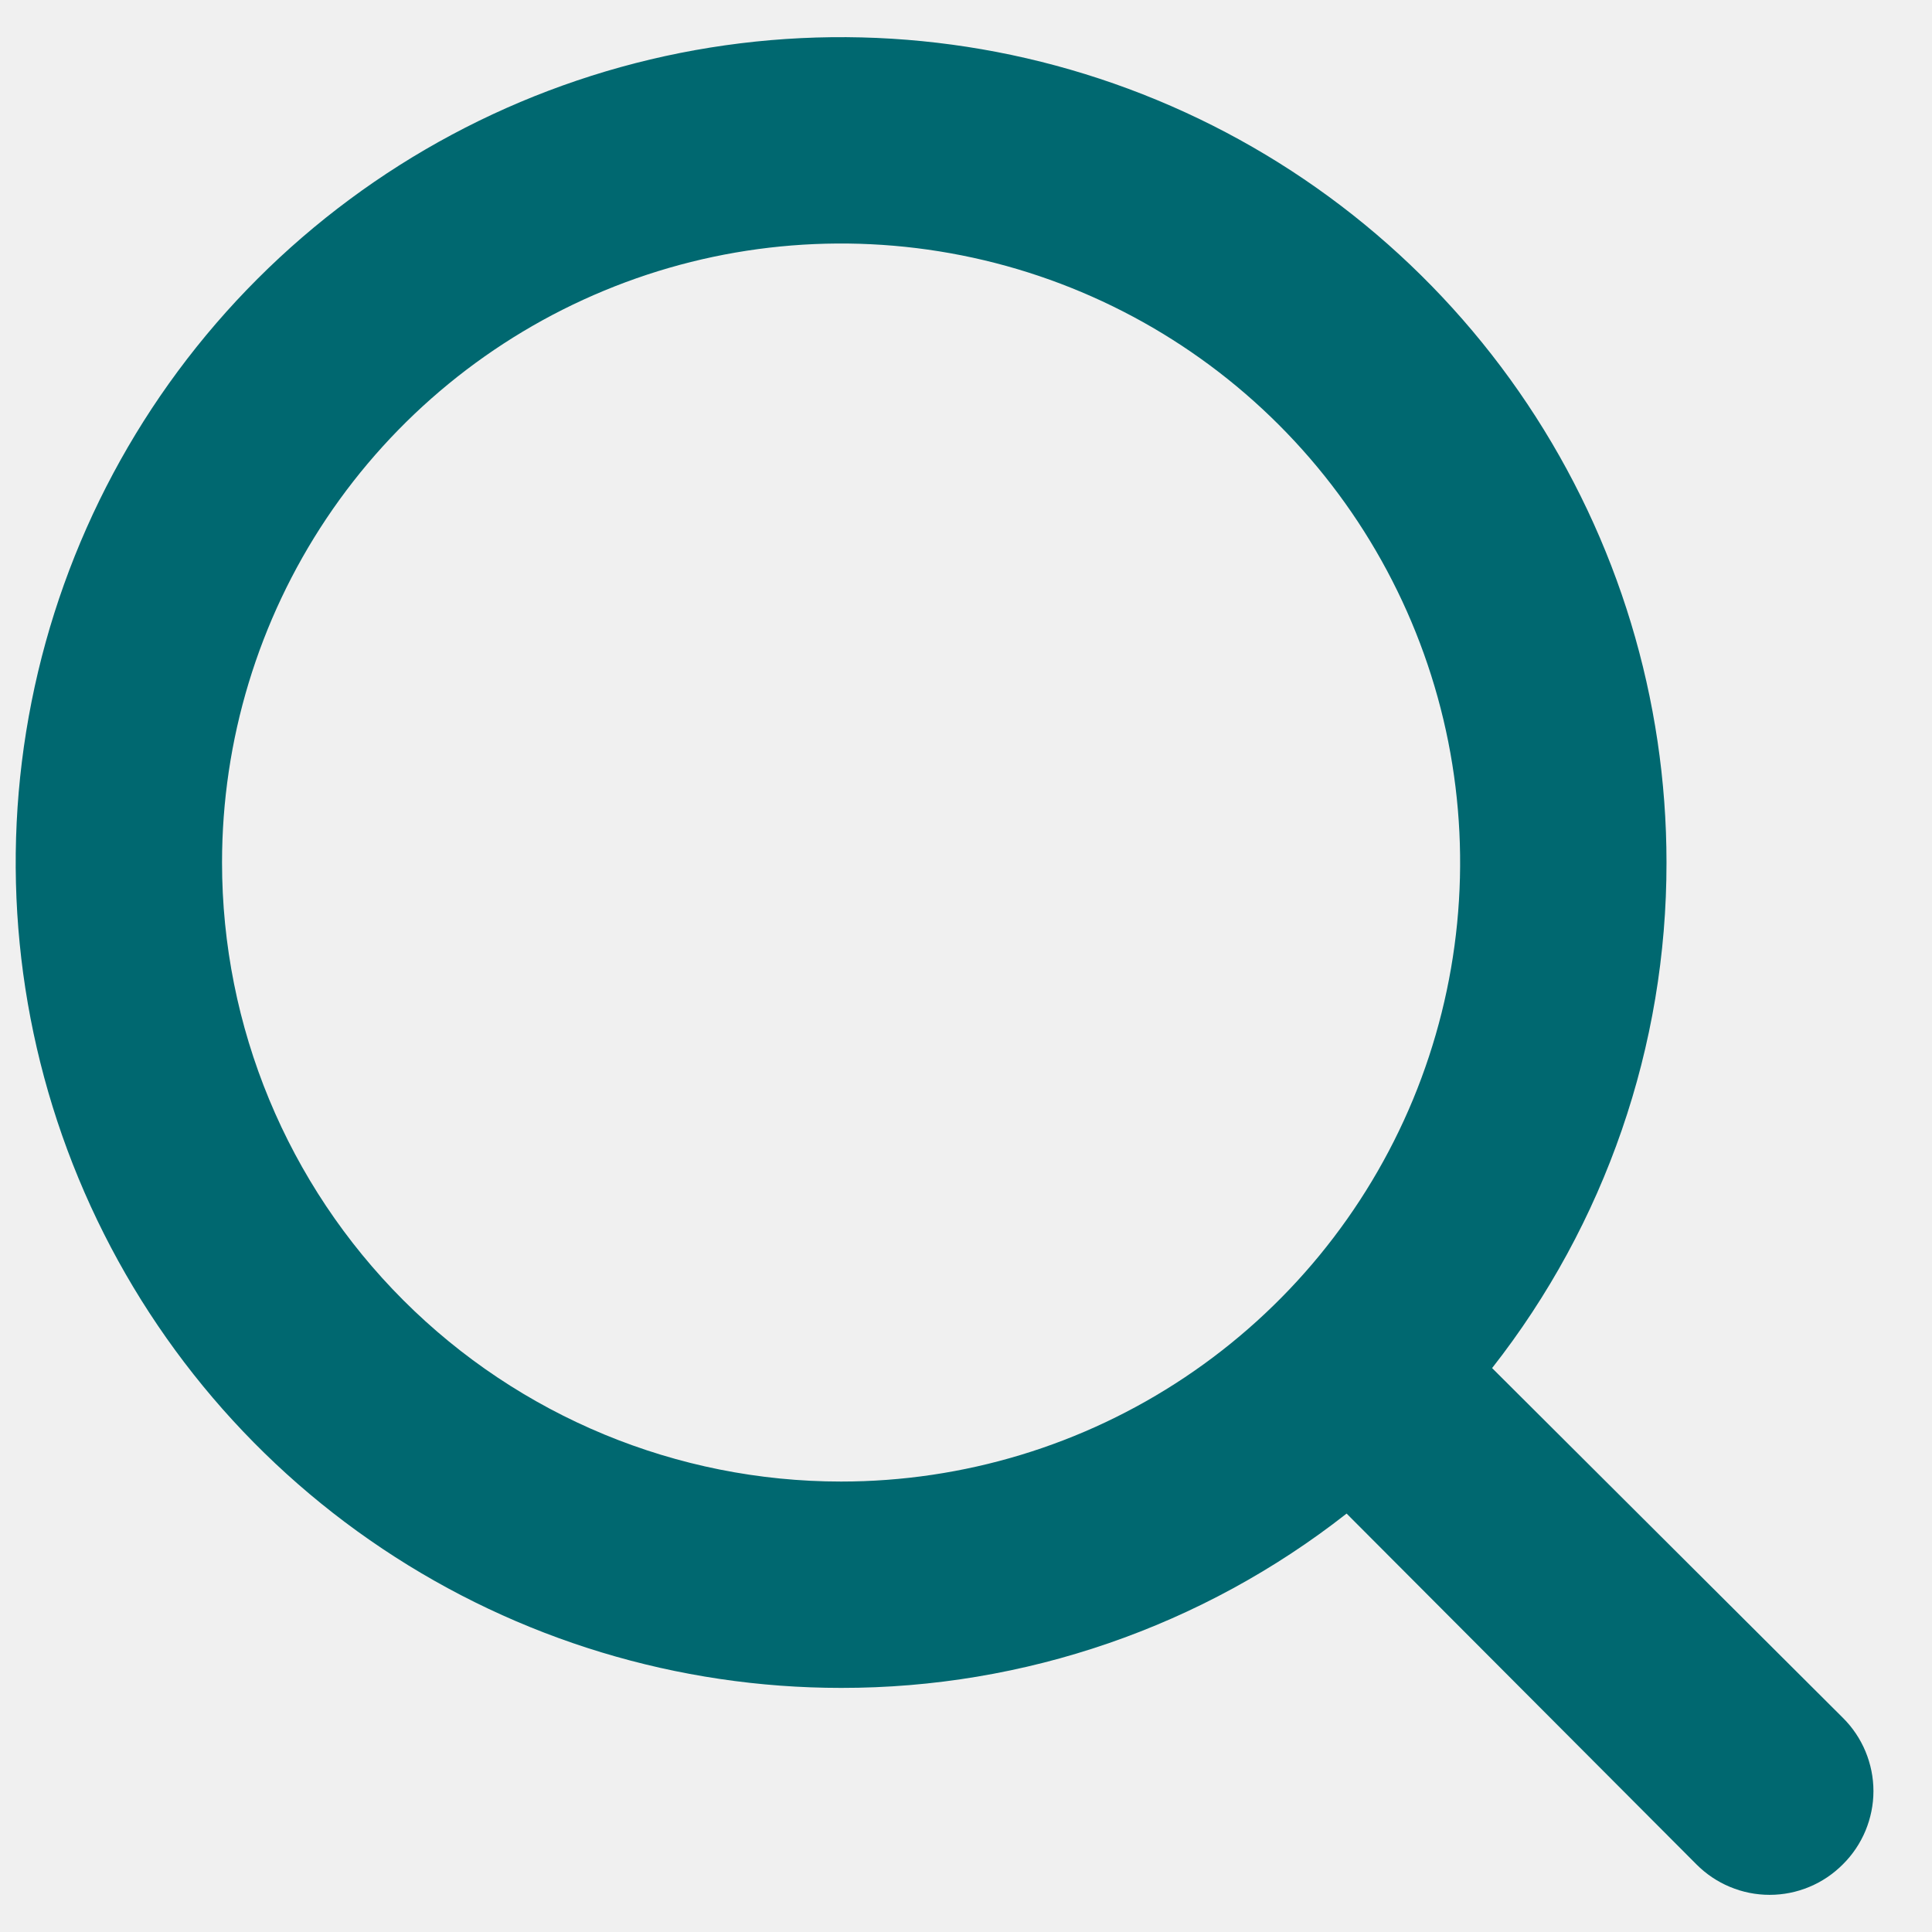
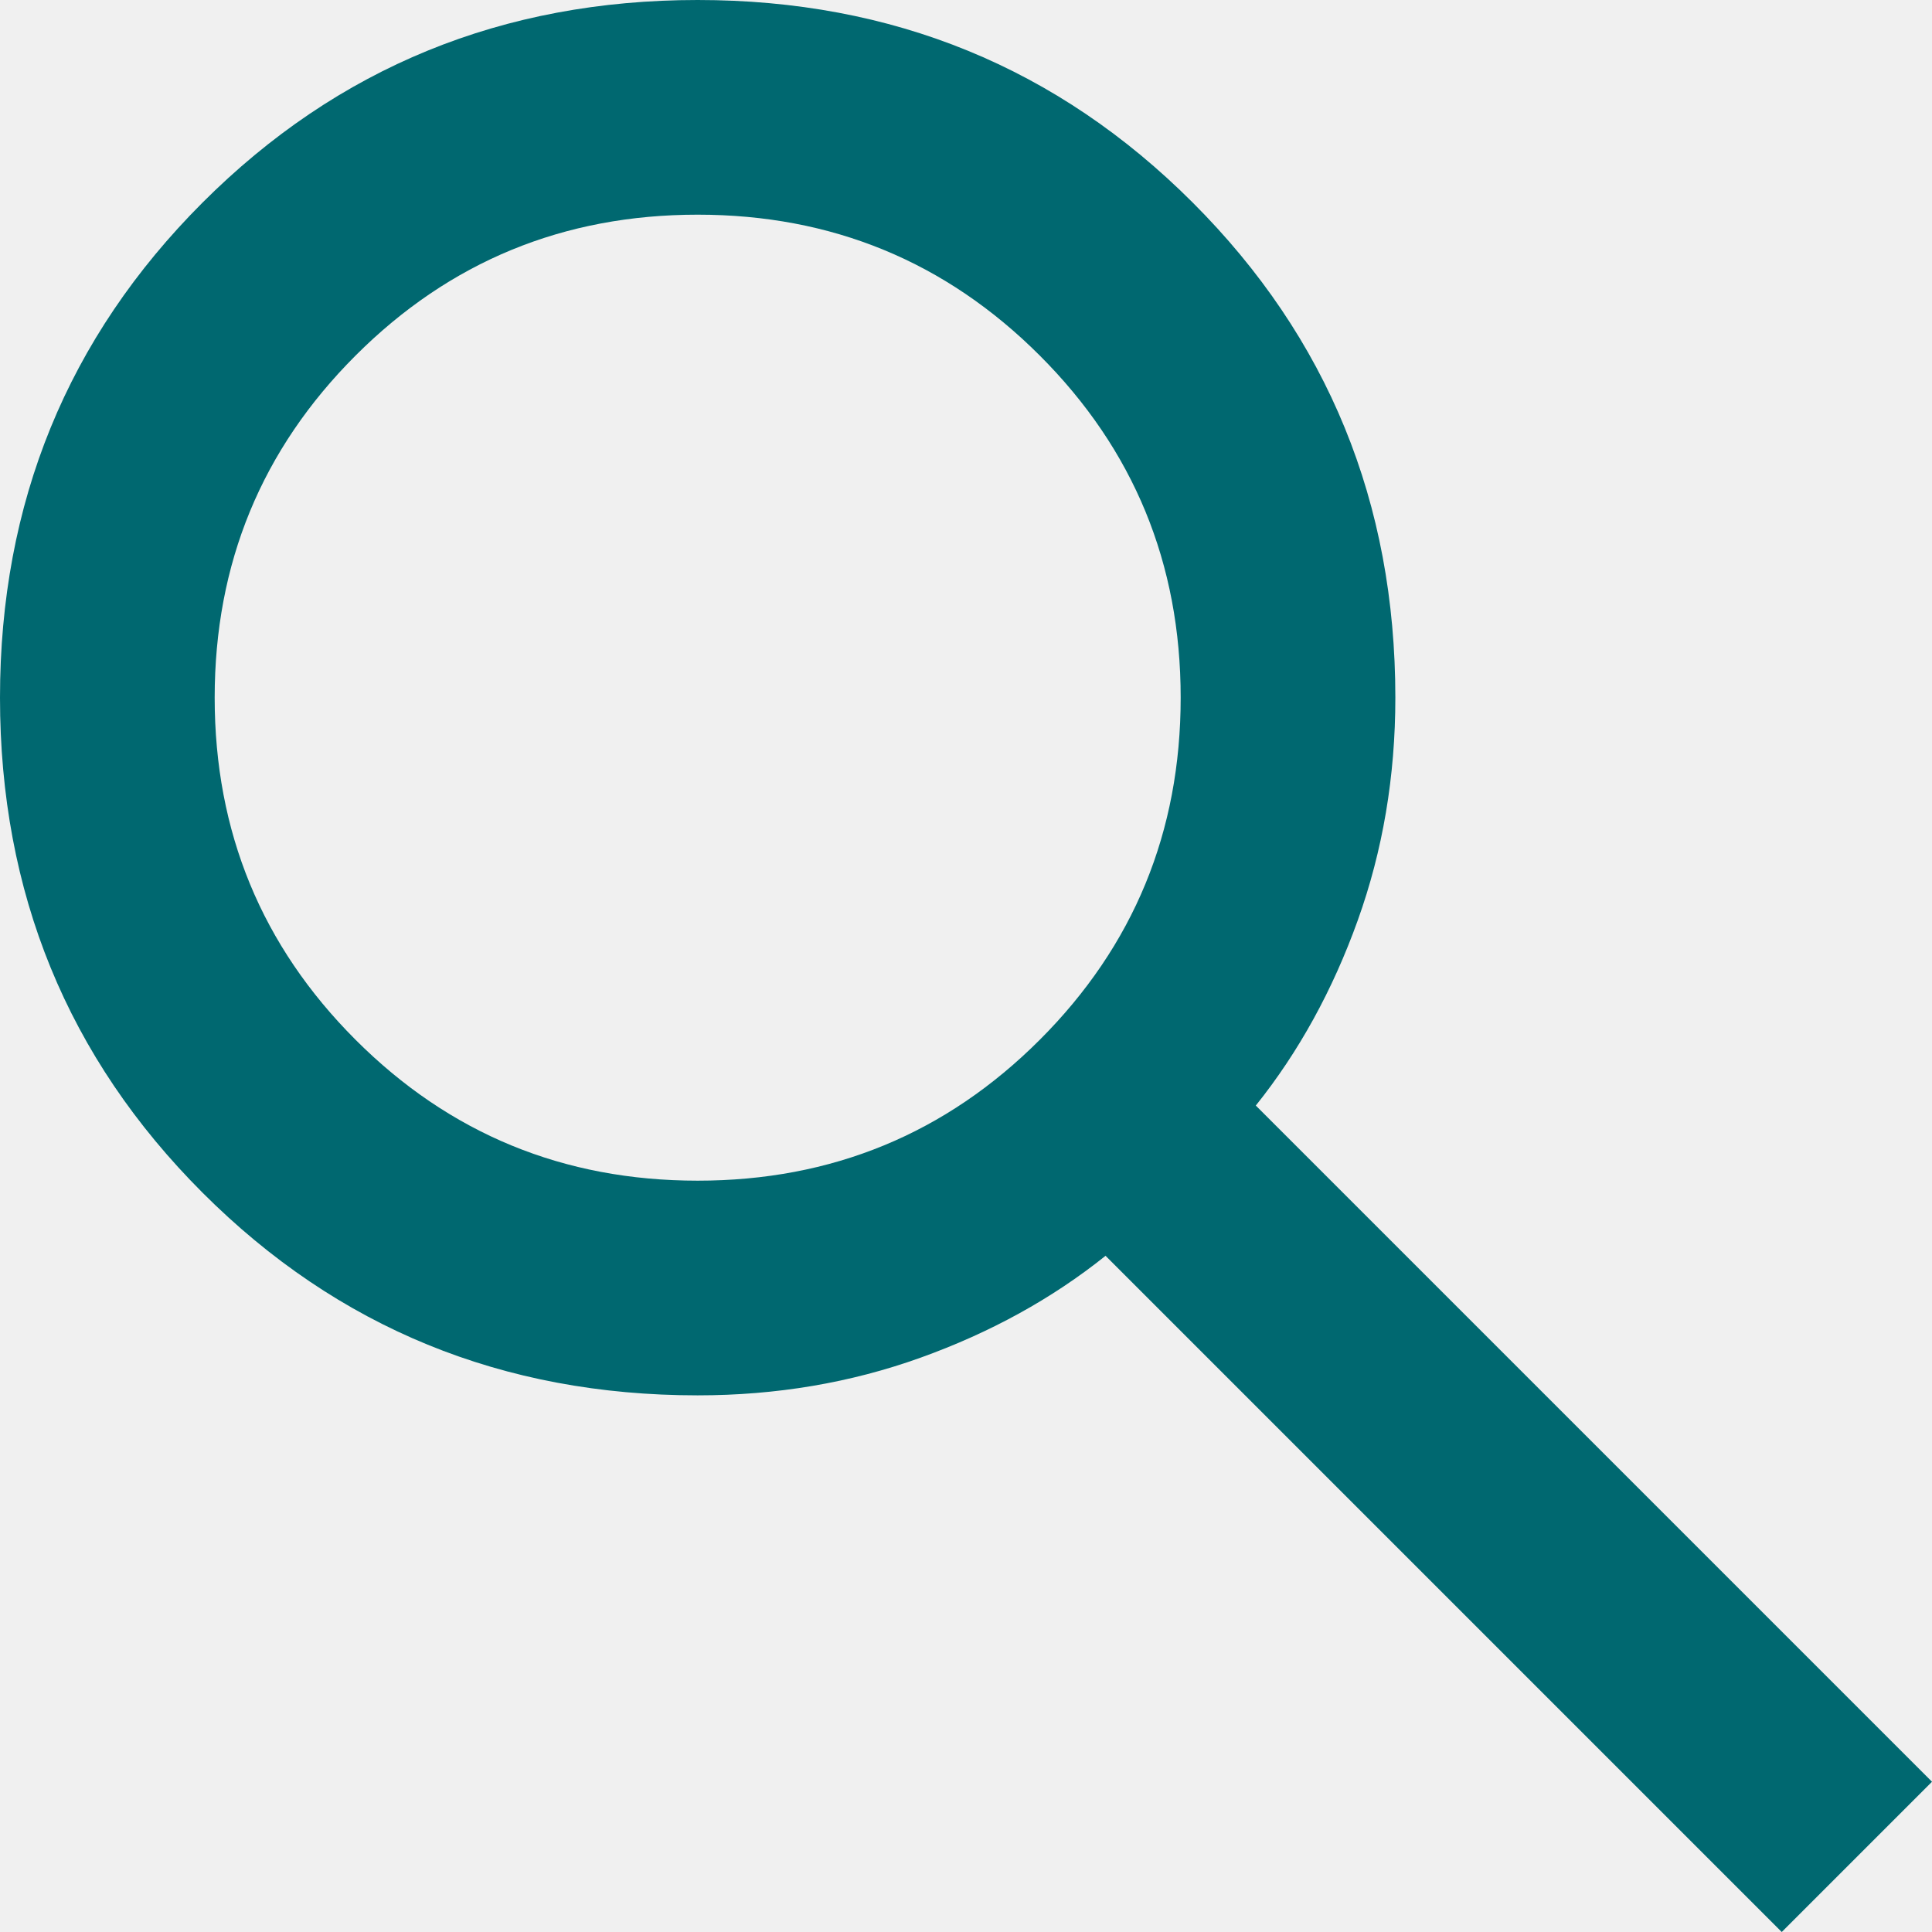
<svg xmlns="http://www.w3.org/2000/svg" width="26" height="26" viewBox="0 0 26 26" fill="none">
-   <path d="M24.801 23.118L20.08 18.411C21.603 16.471 22.43 14.074 22.427 11.607C22.427 9.411 21.775 7.263 20.555 5.437C19.334 3.61 17.599 2.186 15.57 1.346C13.54 0.505 11.307 0.285 9.152 0.713C6.997 1.142 5.018 2.2 3.465 3.753C1.911 5.307 0.854 7.286 0.425 9.441C-0.004 11.595 0.216 13.829 1.057 15.858C1.898 17.888 3.321 19.623 5.148 20.843C6.975 22.064 9.122 22.715 11.319 22.715C13.786 22.718 16.182 21.892 18.122 20.369L22.829 25.089C22.958 25.219 23.112 25.323 23.281 25.393C23.45 25.464 23.632 25.5 23.815 25.5C23.998 25.5 24.18 25.464 24.349 25.393C24.518 25.323 24.672 25.219 24.801 25.089C24.931 24.96 25.034 24.807 25.105 24.637C25.175 24.468 25.212 24.287 25.212 24.104C25.212 23.92 25.175 23.739 25.105 23.57C25.034 23.4 24.931 23.247 24.801 23.118V23.118ZM2.988 11.607C2.988 9.96 3.477 8.349 4.392 6.979C5.308 5.609 6.609 4.542 8.131 3.911C9.653 3.28 11.328 3.116 12.944 3.437C14.56 3.758 16.045 4.552 17.21 5.717C18.375 6.882 19.168 8.366 19.49 9.982C19.811 11.598 19.646 13.273 19.016 14.796C18.385 16.318 17.317 17.619 15.947 18.534C14.577 19.45 12.967 19.938 11.319 19.938C9.11 19.938 6.991 19.061 5.428 17.498C3.866 15.936 2.988 13.817 2.988 11.607Z" fill="#006870" />
+   <g clip-path="url(#clip0_3157_833)">
+     <path d="M23.978 26L14.878 16.9C14.156 17.478 13.325 17.935 12.386 18.272C11.447 18.609 10.448 18.778 9.389 18.778C6.765 18.778 4.544 17.869 2.726 16.051C0.909 14.234 0 12.013 0 9.389C0 6.765 0.909 4.544 2.726 2.726C4.544 0.909 6.765 0 9.389 0C12.013 0 14.234 0.909 16.051 2.726C17.869 4.544 18.778 6.765 18.778 9.389C18.778 10.448 18.609 11.447 18.272 12.386C17.935 13.325 17.478 14.156 16.9 14.878L26 23.978L23.978 26ZM9.389 15.889C11.194 15.889 12.729 15.257 13.993 13.993C15.257 12.729 15.889 11.194 15.889 9.389C15.889 7.583 15.257 6.049 13.993 4.785C12.729 3.521 11.194 2.889 9.389 2.889C7.583 2.889 6.049 3.521 4.785 4.785C3.521 6.049 2.889 7.583 2.889 9.389C2.889 11.194 3.521 12.729 4.785 13.993C6.049 15.257 7.583 15.889 9.389 15.889Z" fill="#006870" />
+   </g>
+   <defs>
+     <clipPath id="clip0_3157_833">
+       <rect width="26" height="26" fill="white" />
+     </clipPath>
+   </defs>
</svg>
